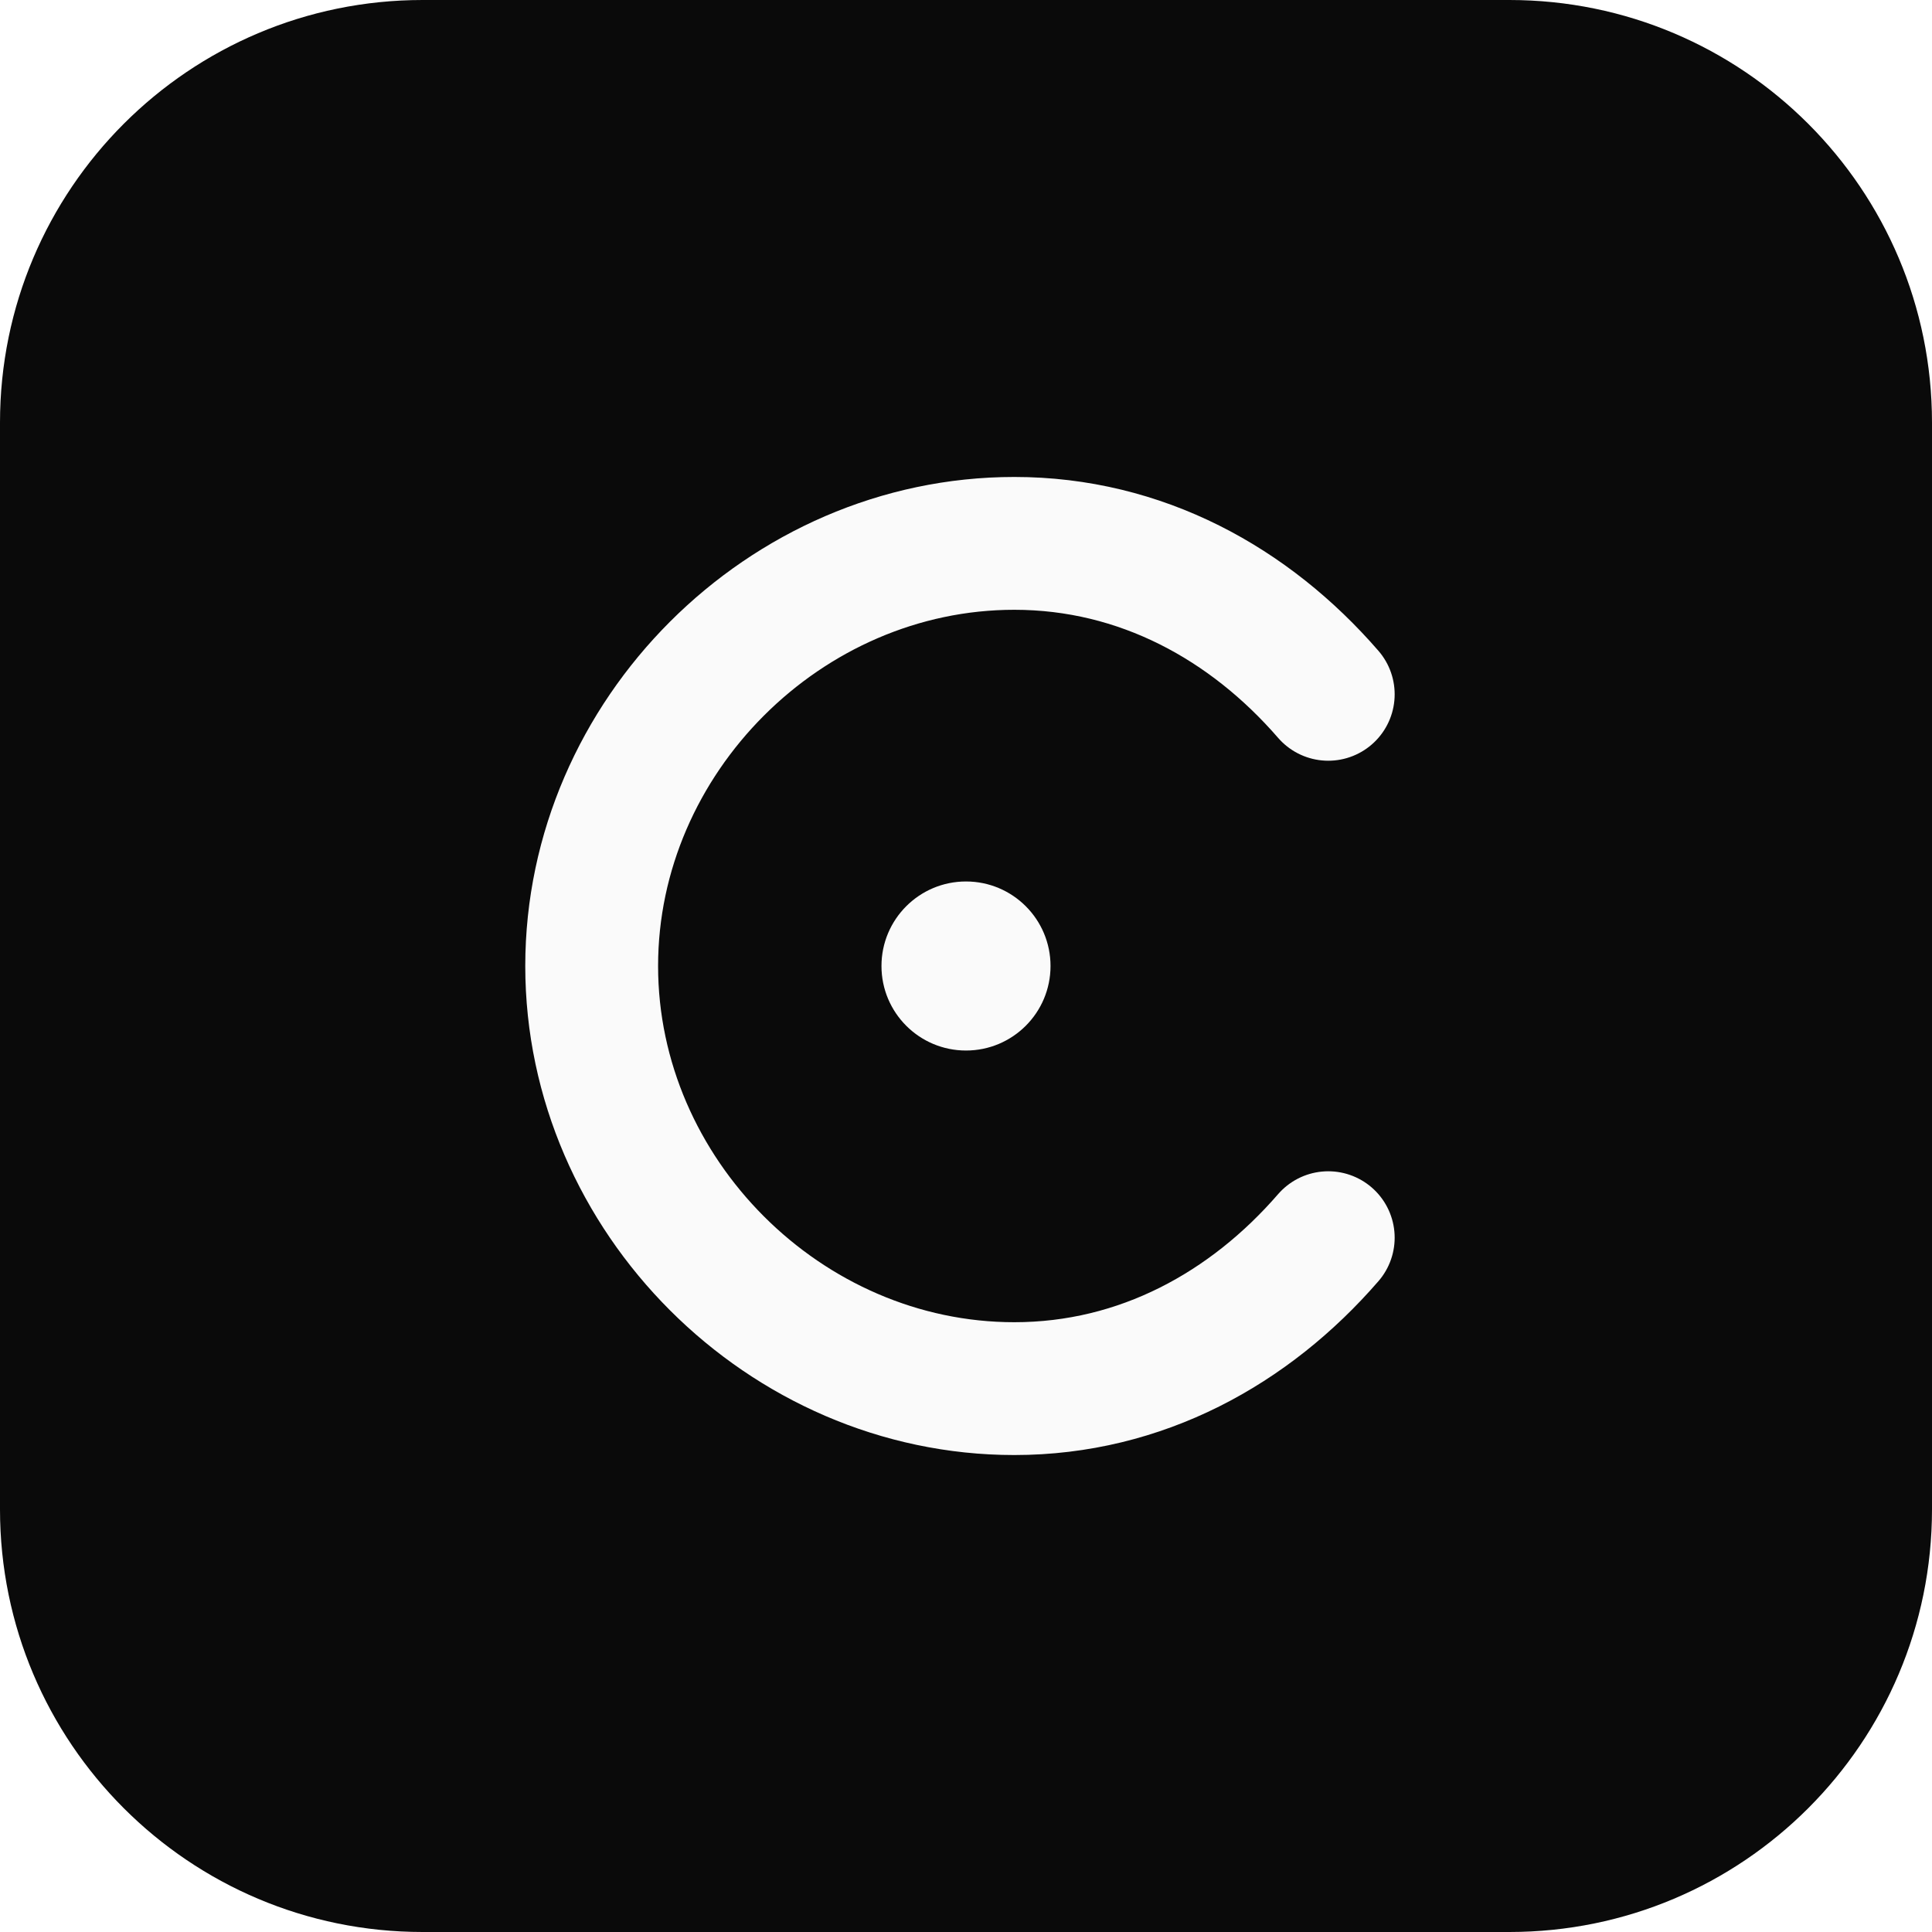
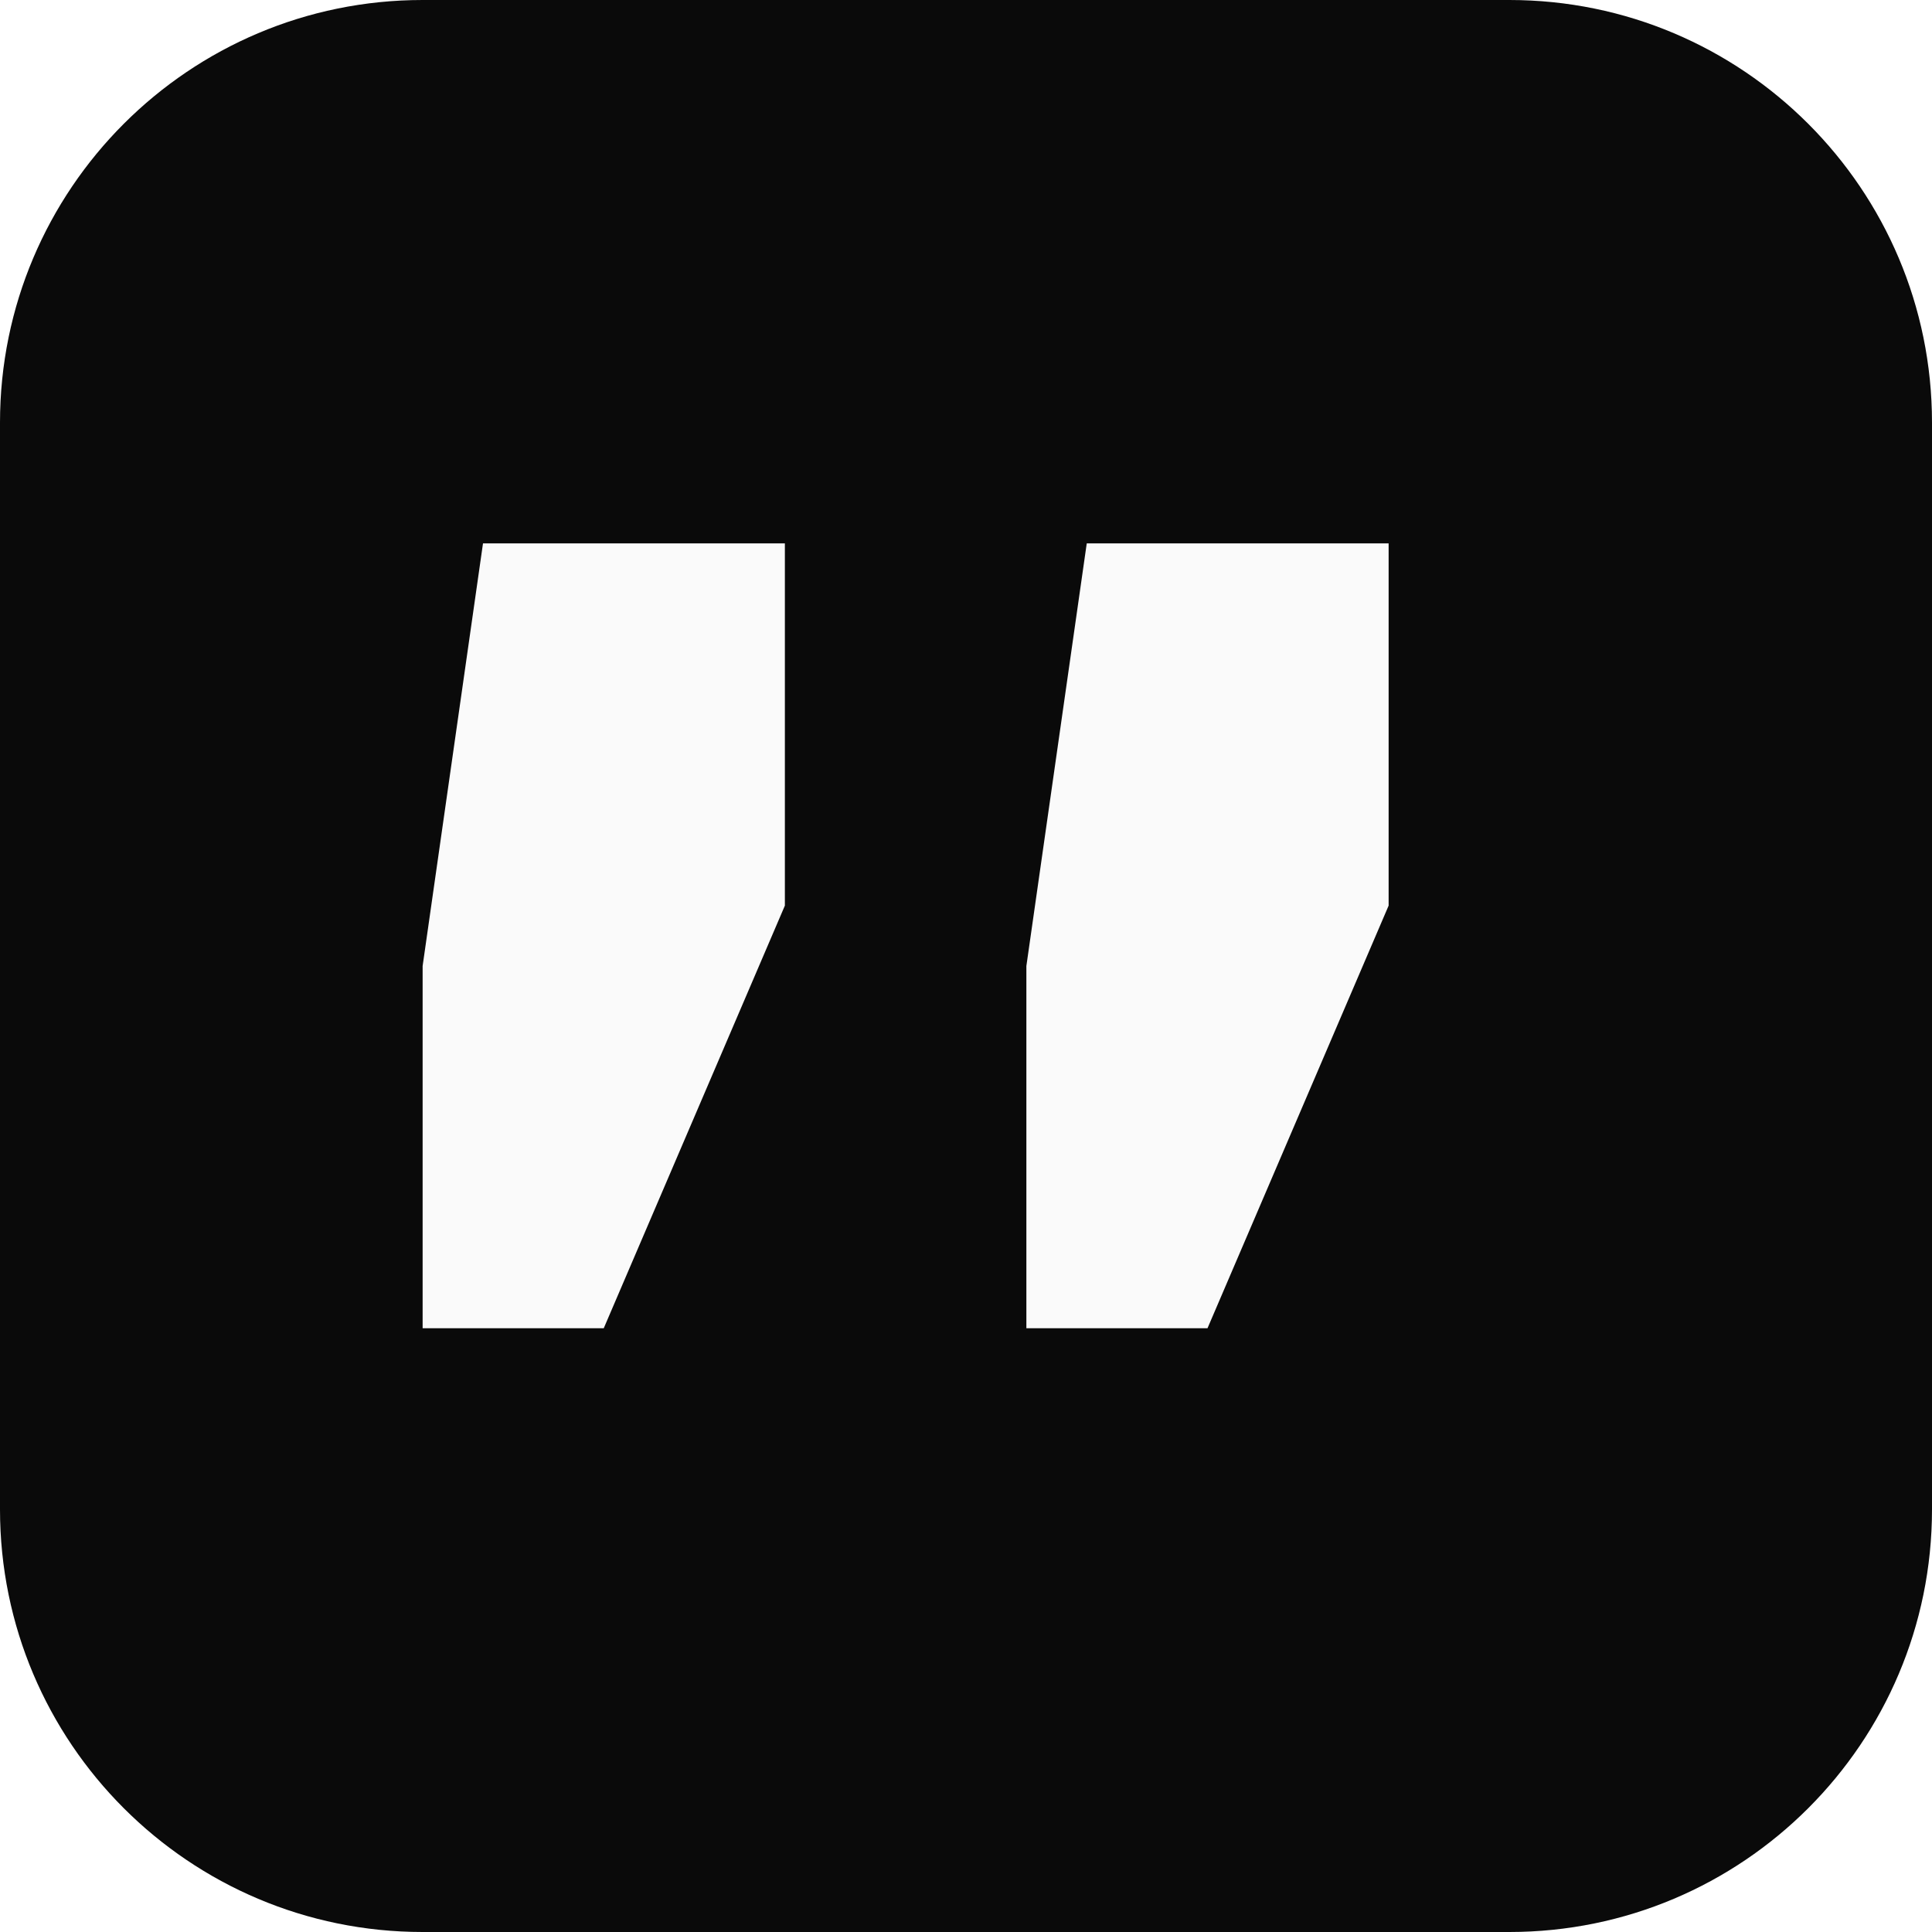
<svg xmlns="http://www.w3.org/2000/svg" viewBox="0 0 32 32">
  <rect width="32" height="32" rx="7" fill="#0a0a0a" />
-   <path d="M22 11.5C20.7 10 18.9 9 16.8 9c-3.8 0-7 3.2-7 7s3.2 7 7 7c2.1 0 3.9-1 5.2-2.5" fill="none" stroke="#fafafa" stroke-width="2.2" stroke-linecap="round" />
-   <circle cx="16" cy="16" r="1.4" fill="#fafafa" />
+   <path d="M8 9 h5 v6 l-3 7 h-3 v-6 z" fill="#fafafa" />
+   <path d="M18 9 h5 v6 l-3 7 h-3 v-6 z" fill="#fafafa" />
</svg>
